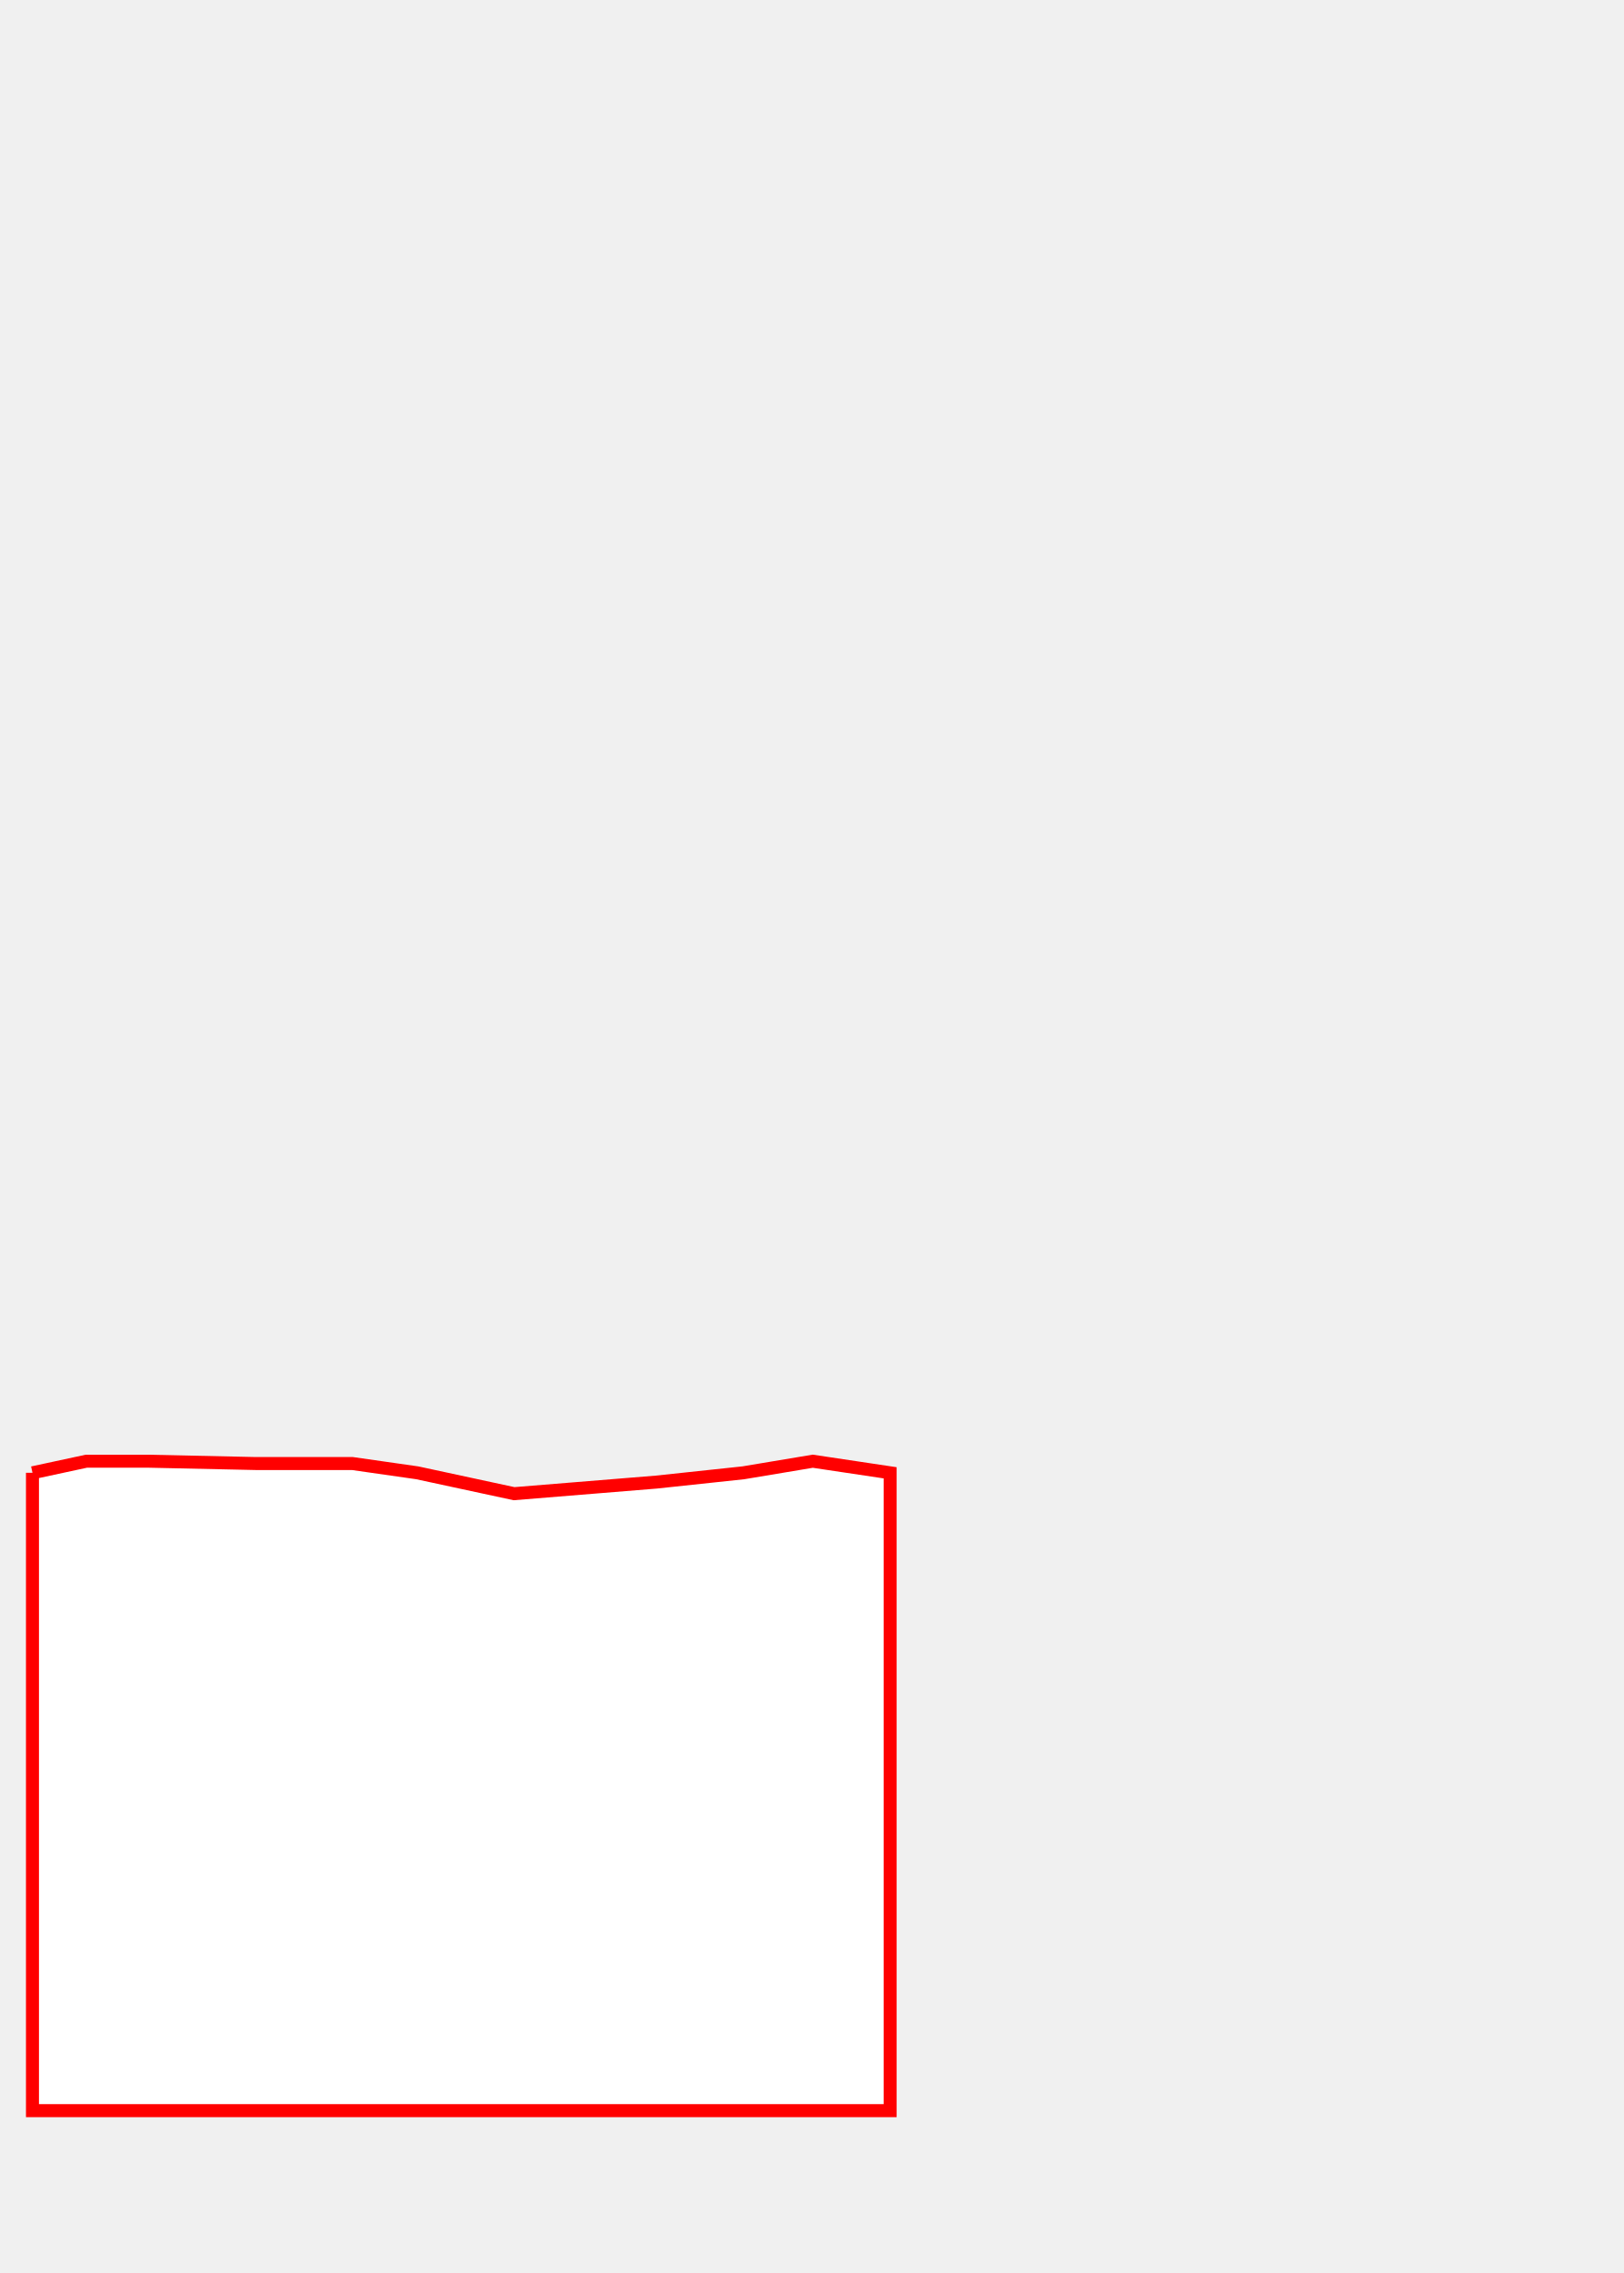
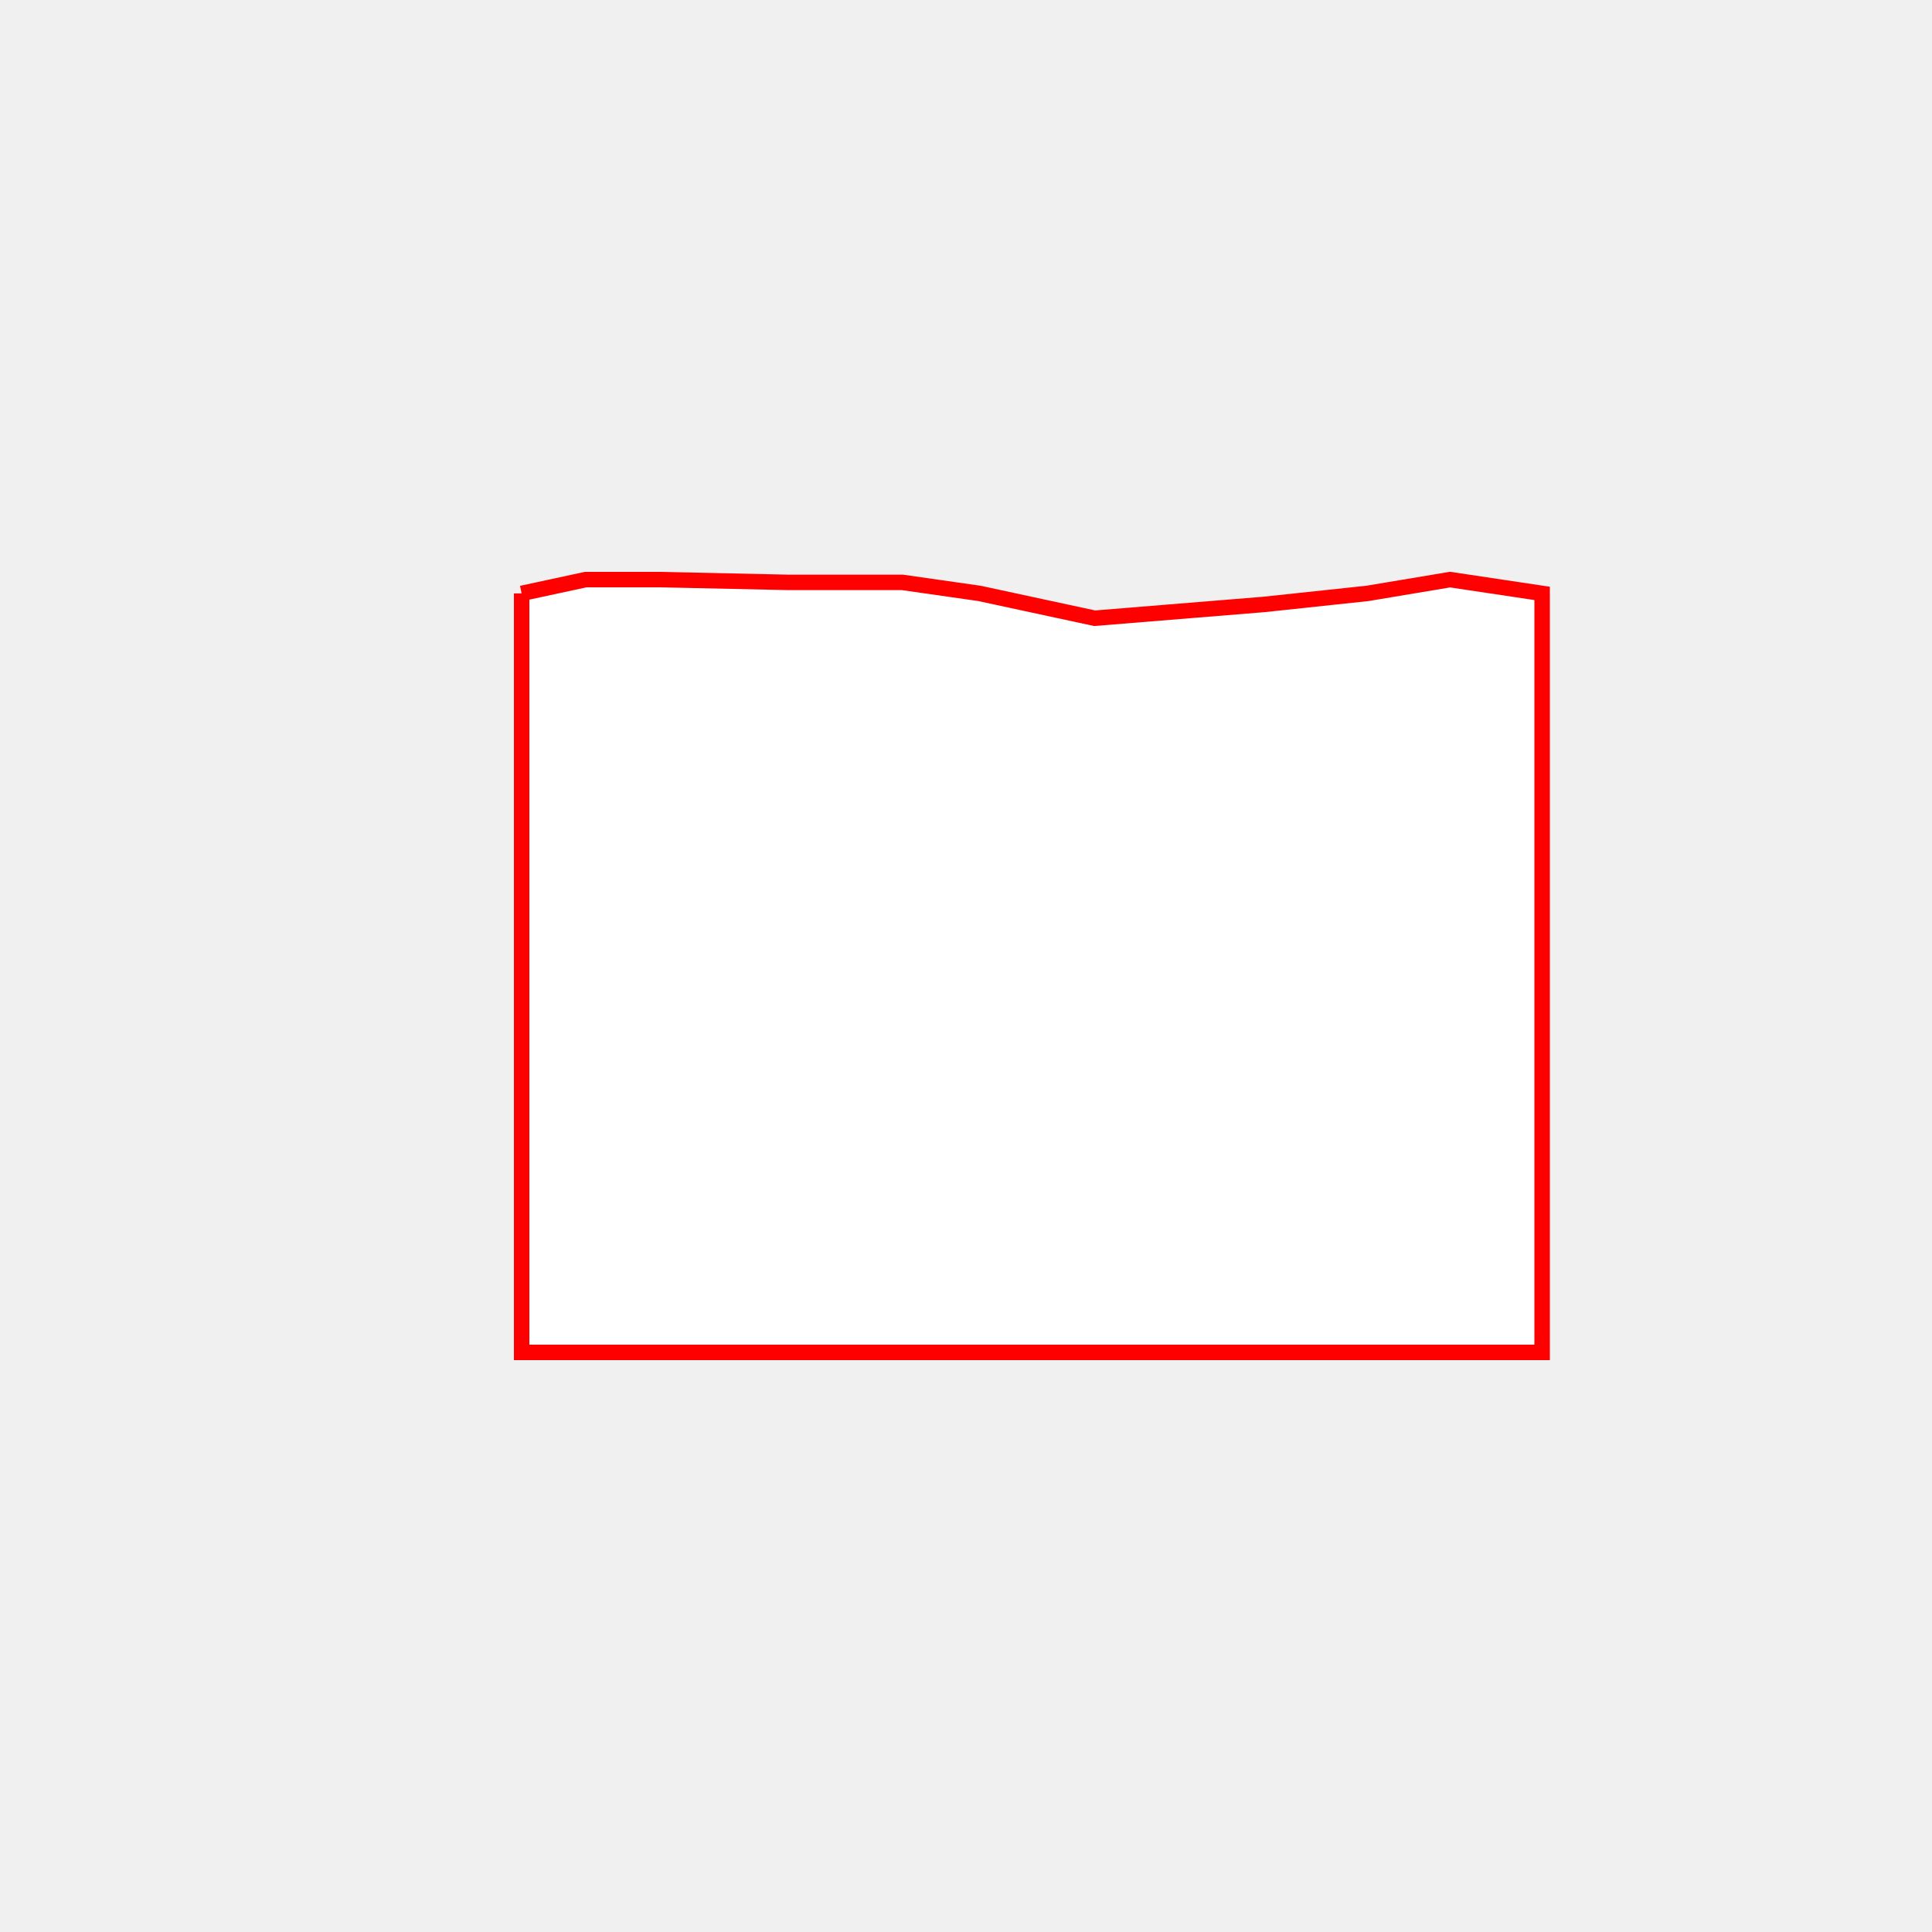
- <svg xmlns="http://www.w3.org/2000/svg" width="500" height="700" viewBox="0 0 500 700" version="2.0">
+ <svg xmlns="http://www.w3.org/2000/svg" width="300" height="300" viewBox="0 300 250 500" version="2.0">
  <polyline points="10.0,453.571 26.575,450 45.85,450 78.65,450.714 92.4,450.714 108.5,450.714 128.475,453.571 158.3,460 202.1,456.429 228.9,453.571 250.275,450 274.1,453.571 274.1,650 10.0,650 10,453.571" style="fill:white;stroke:red;stroke-width:4" />
</svg>
